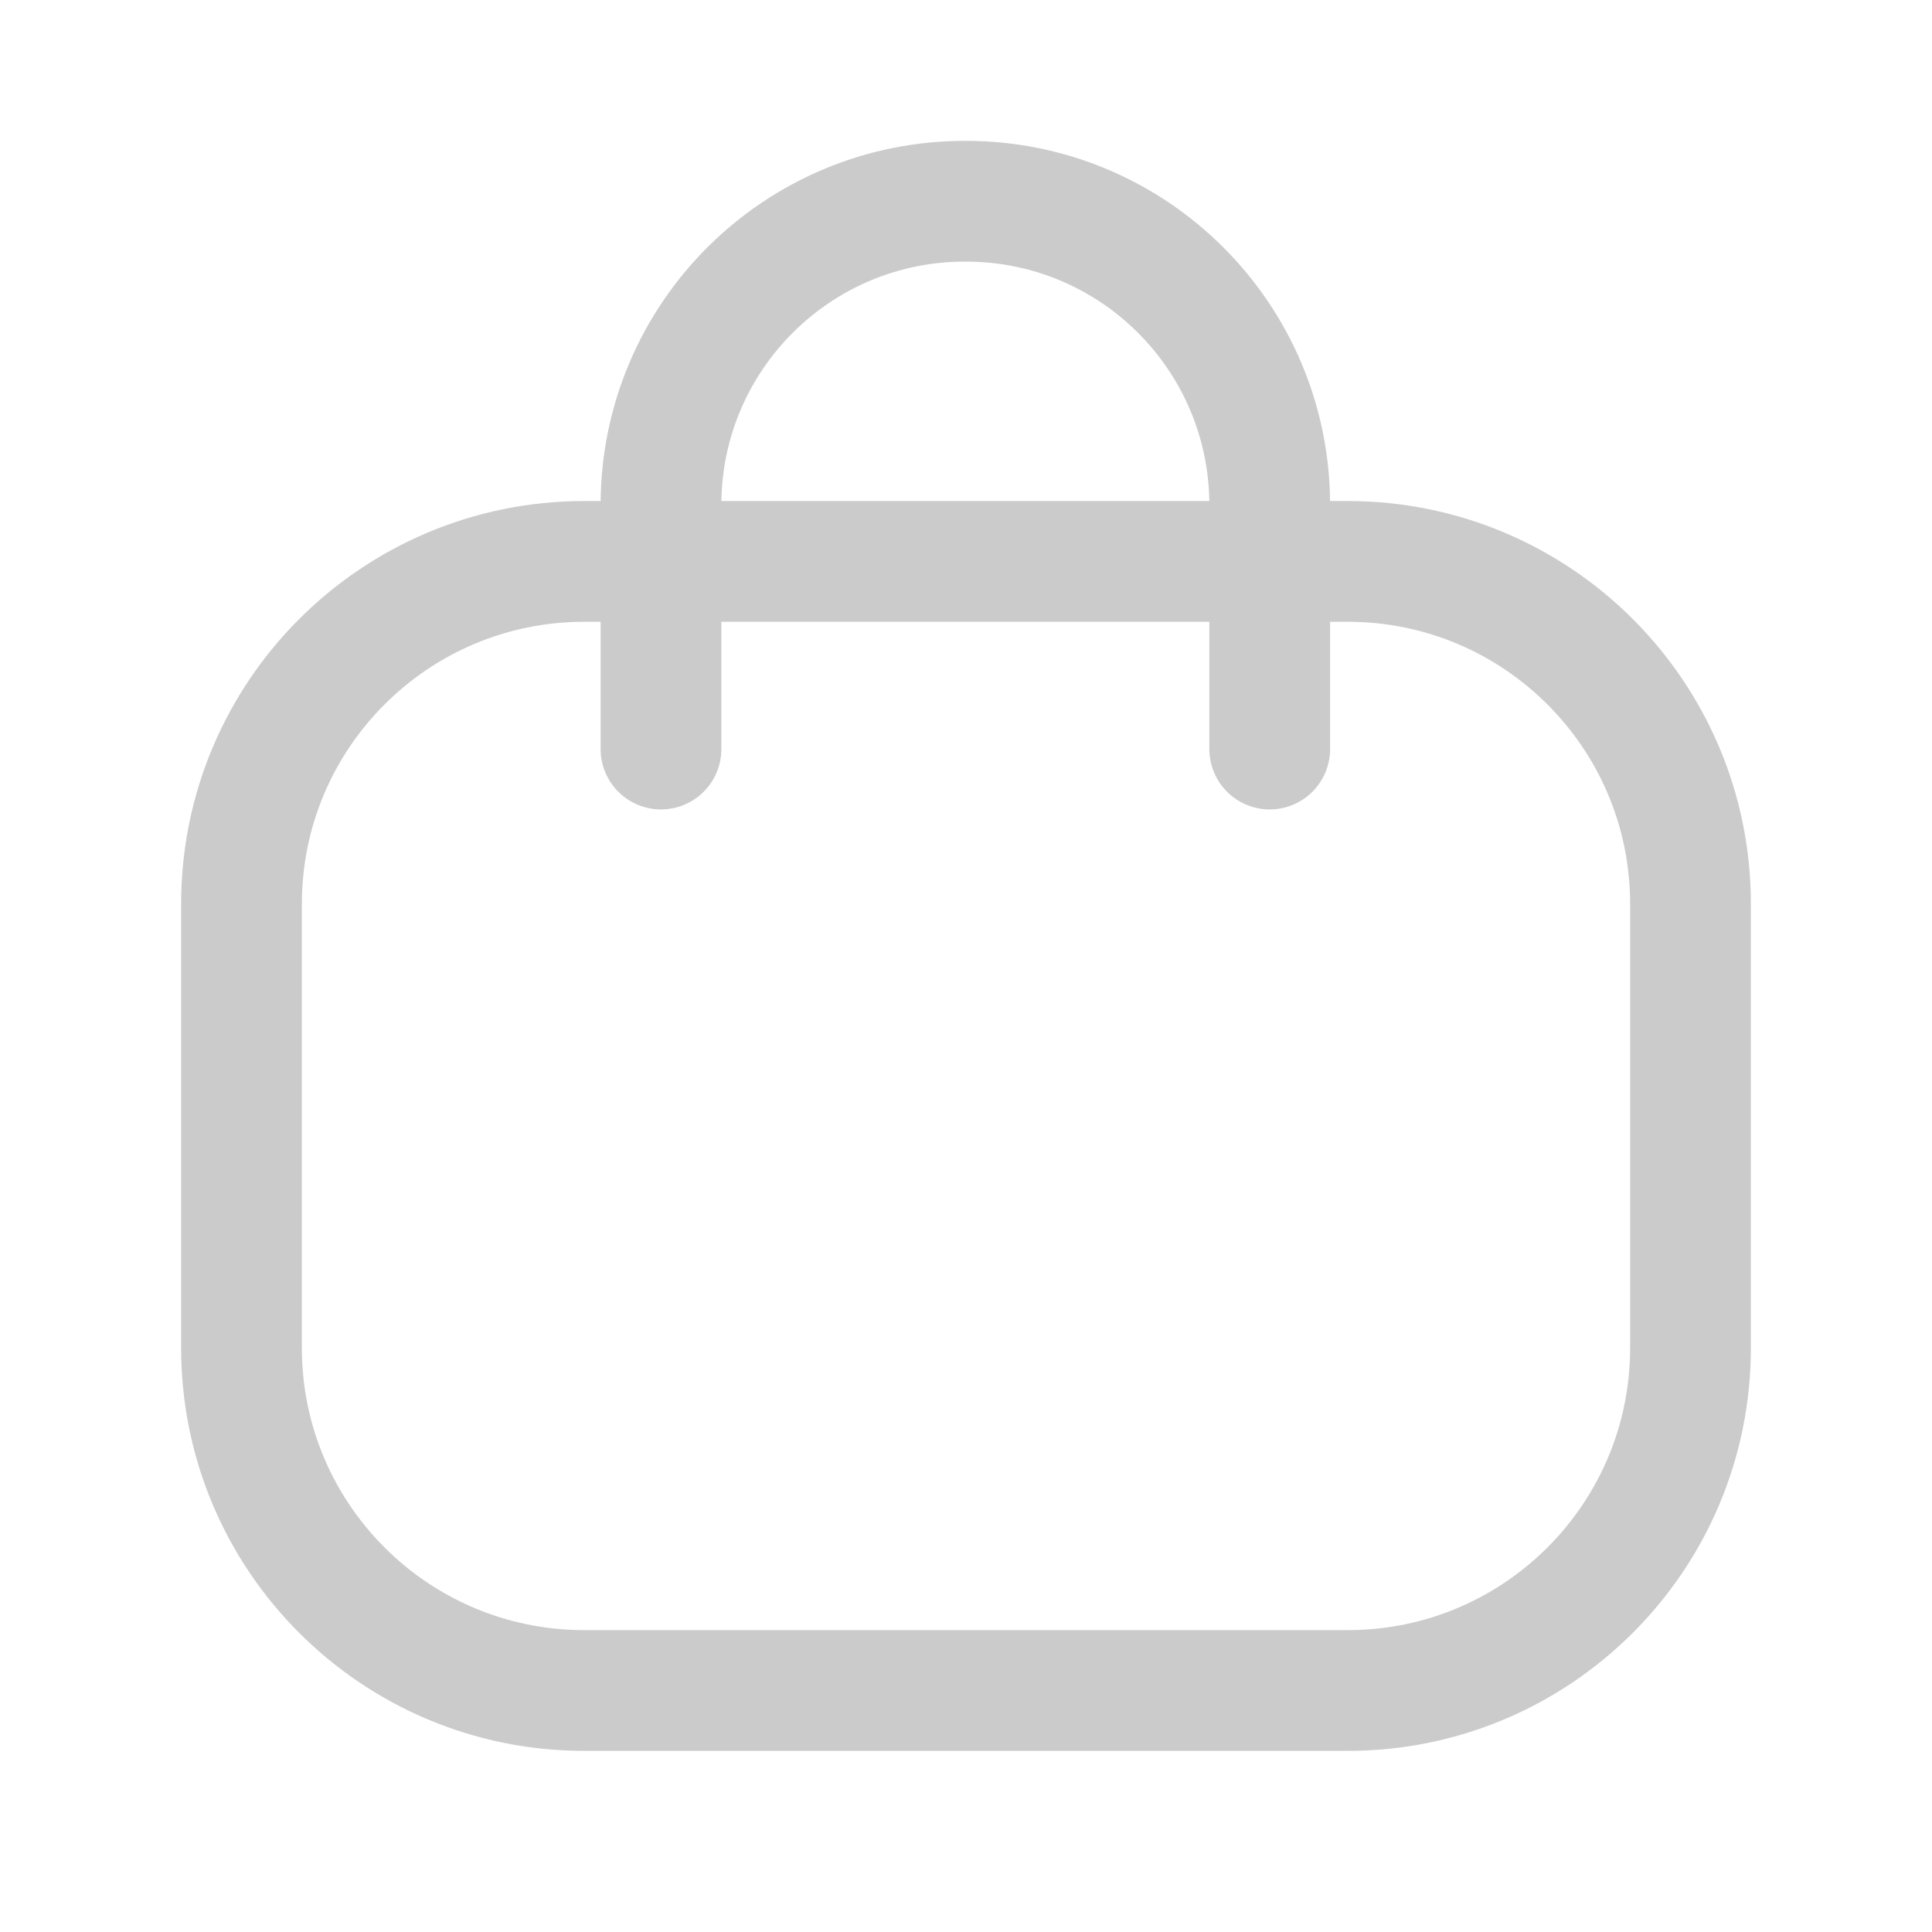
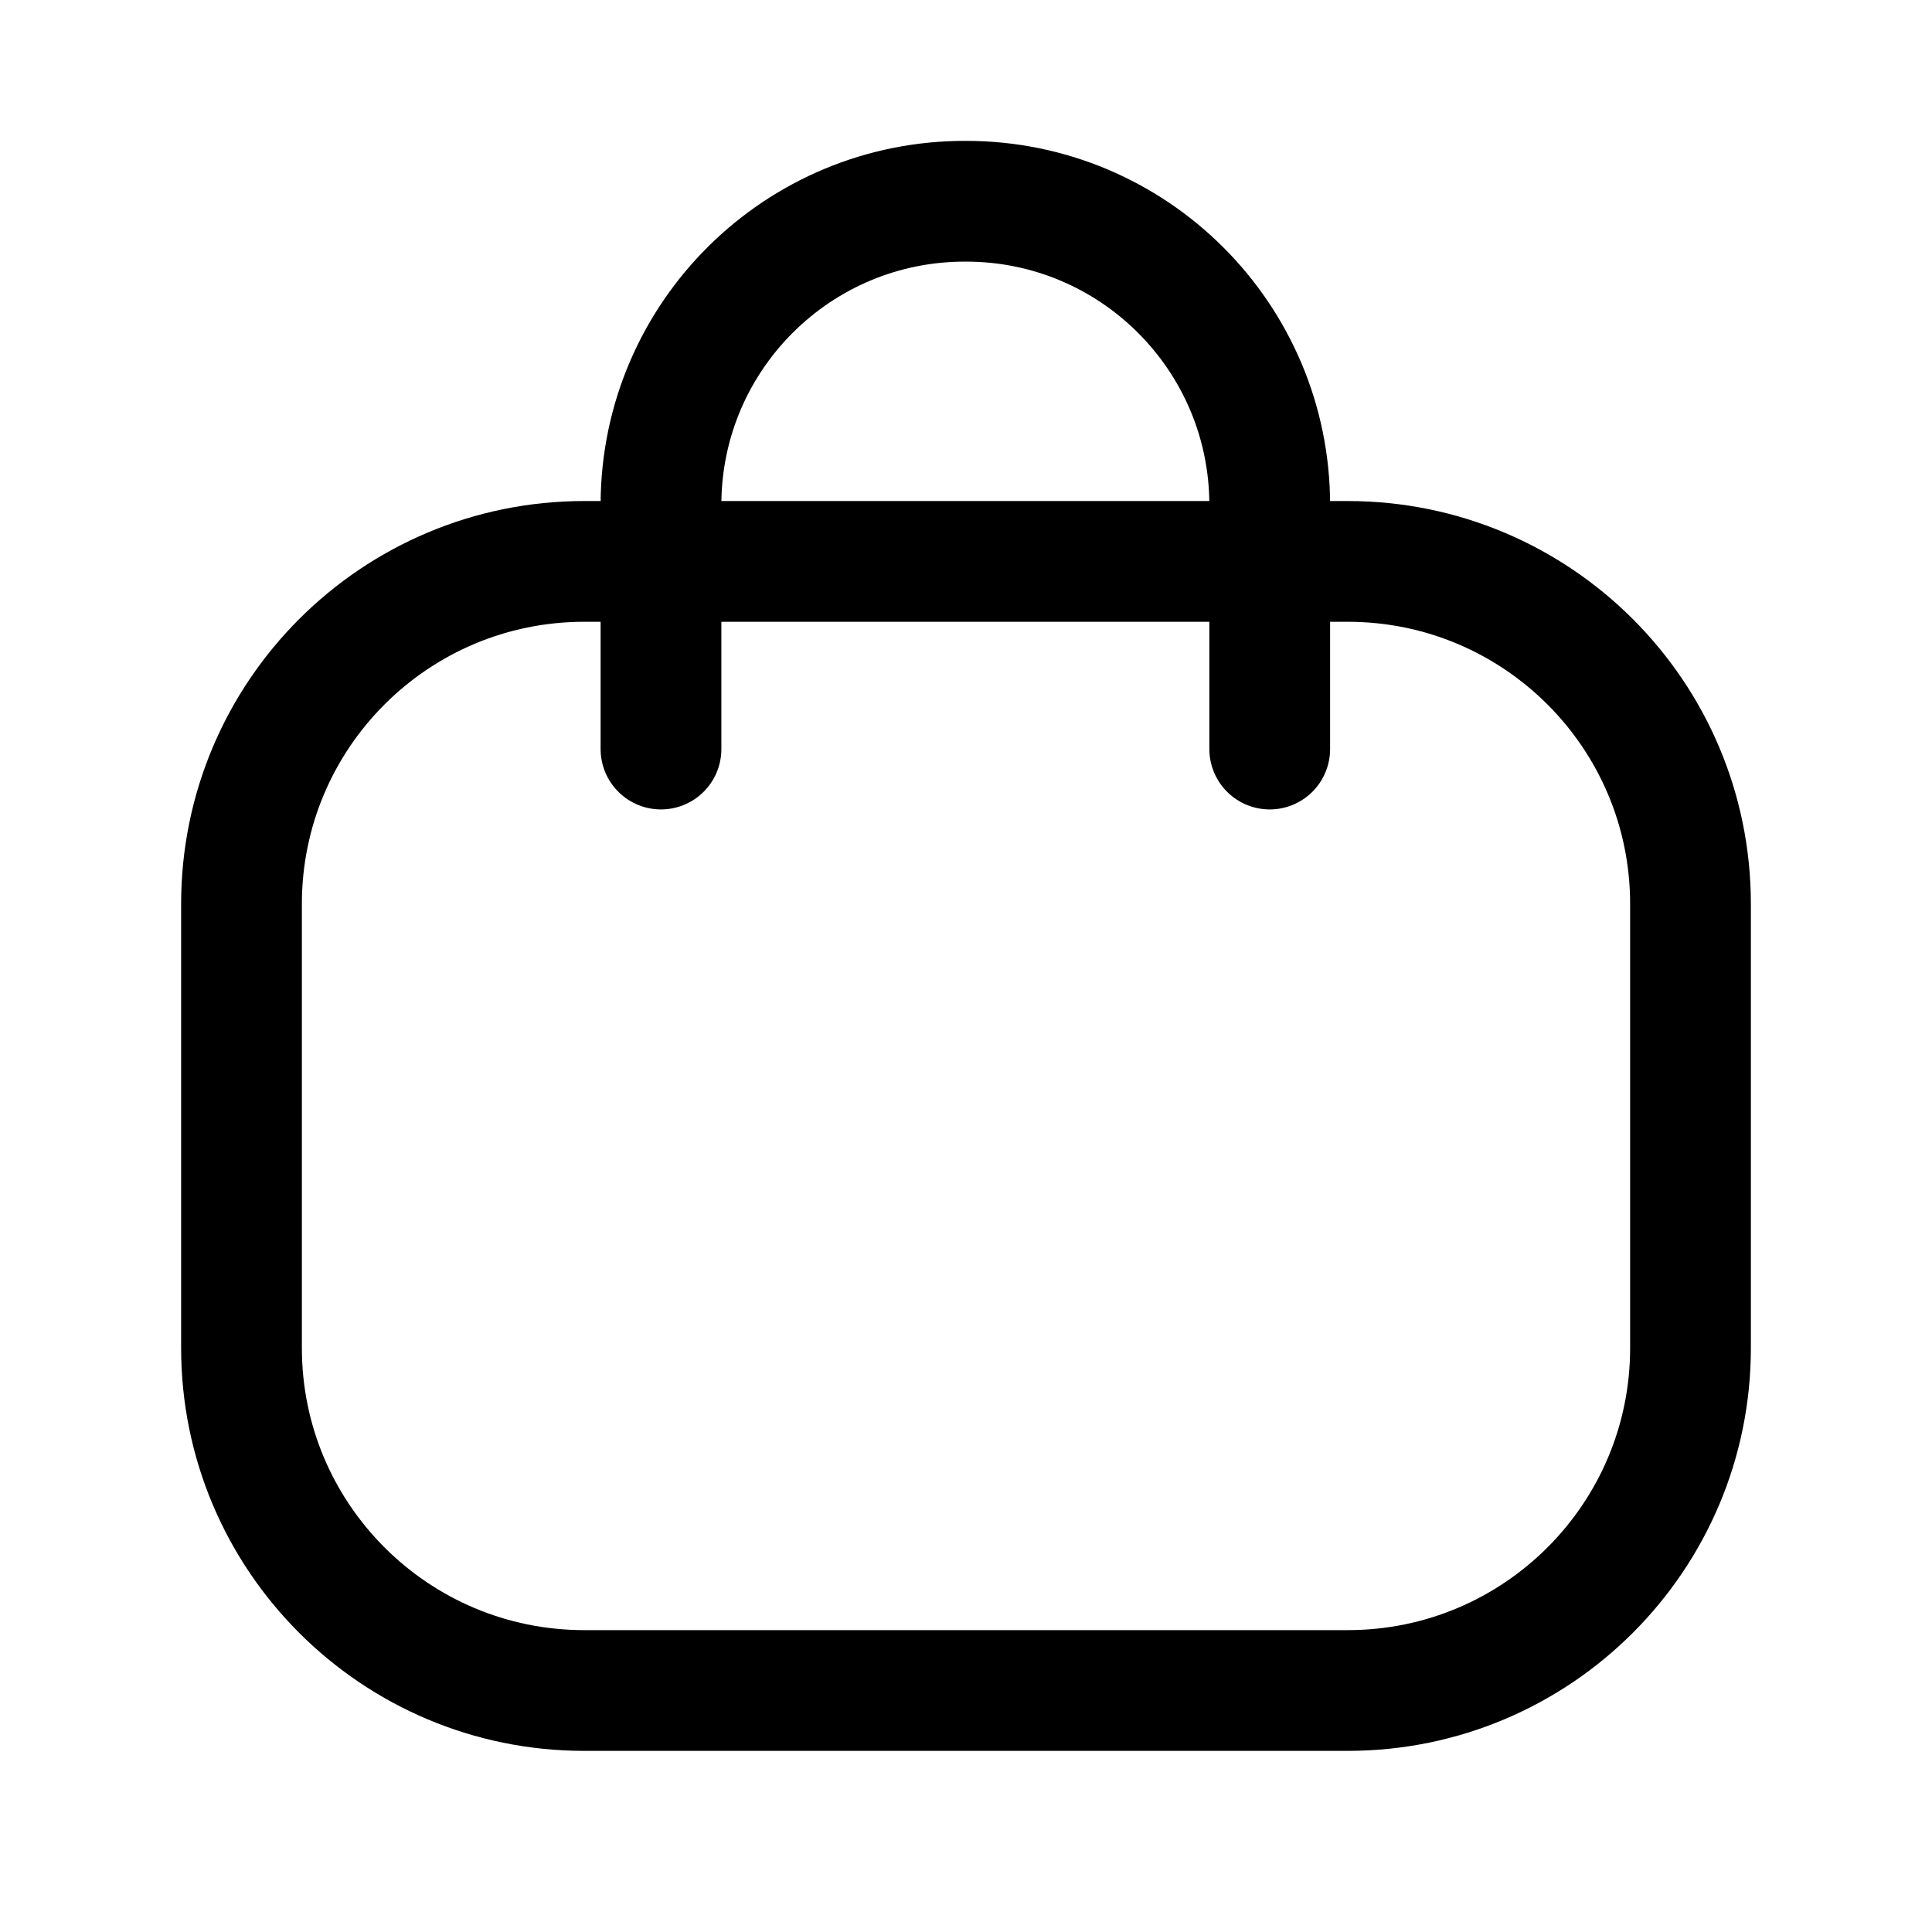
<svg xmlns="http://www.w3.org/2000/svg" width="24" height="24" viewBox="0 0 24 24" fill="none">
-   <path d="M15.773 9.305V6.273C15.773 4.189 14.084 2.5 12.001 2.5C9.917 2.491 8.22 4.172 8.211 6.256V6.273V9.305" stroke="#CBCBCB" stroke-width="1.5" stroke-linecap="round" stroke-linejoin="round" />
-   <path fill-rule="evenodd" clip-rule="evenodd" d="M16.742 21H7.258C4.906 21 3 19.095 3 16.745V11.229C3 8.879 4.906 6.974 7.258 6.974H16.742C19.094 6.974 21 8.879 21 11.229V16.745C21 19.095 19.094 21 16.742 21Z" stroke="#CBCBCB" stroke-width="1.5" stroke-linecap="round" stroke-linejoin="round" />
+   <path d="M15.773 9.305V6.273C15.773 4.189 14.084 2.5 12.001 2.5C9.917 2.491 8.22 4.172 8.211 6.256V6.273V9.305" stroke="currentColor" stroke-width="1.5" stroke-linecap="round" stroke-linejoin="round" />
+   <path fill-rule="evenodd" clip-rule="evenodd" d="M16.742 21H7.258C4.906 21 3 19.095 3 16.745V11.229C3 8.879 4.906 6.974 7.258 6.974H16.742C19.094 6.974 21 8.879 21 11.229V16.745C21 19.095 19.094 21 16.742 21Z" stroke="currentColor" stroke-width="1.5" stroke-linecap="round" stroke-linejoin="round" />
</svg>
